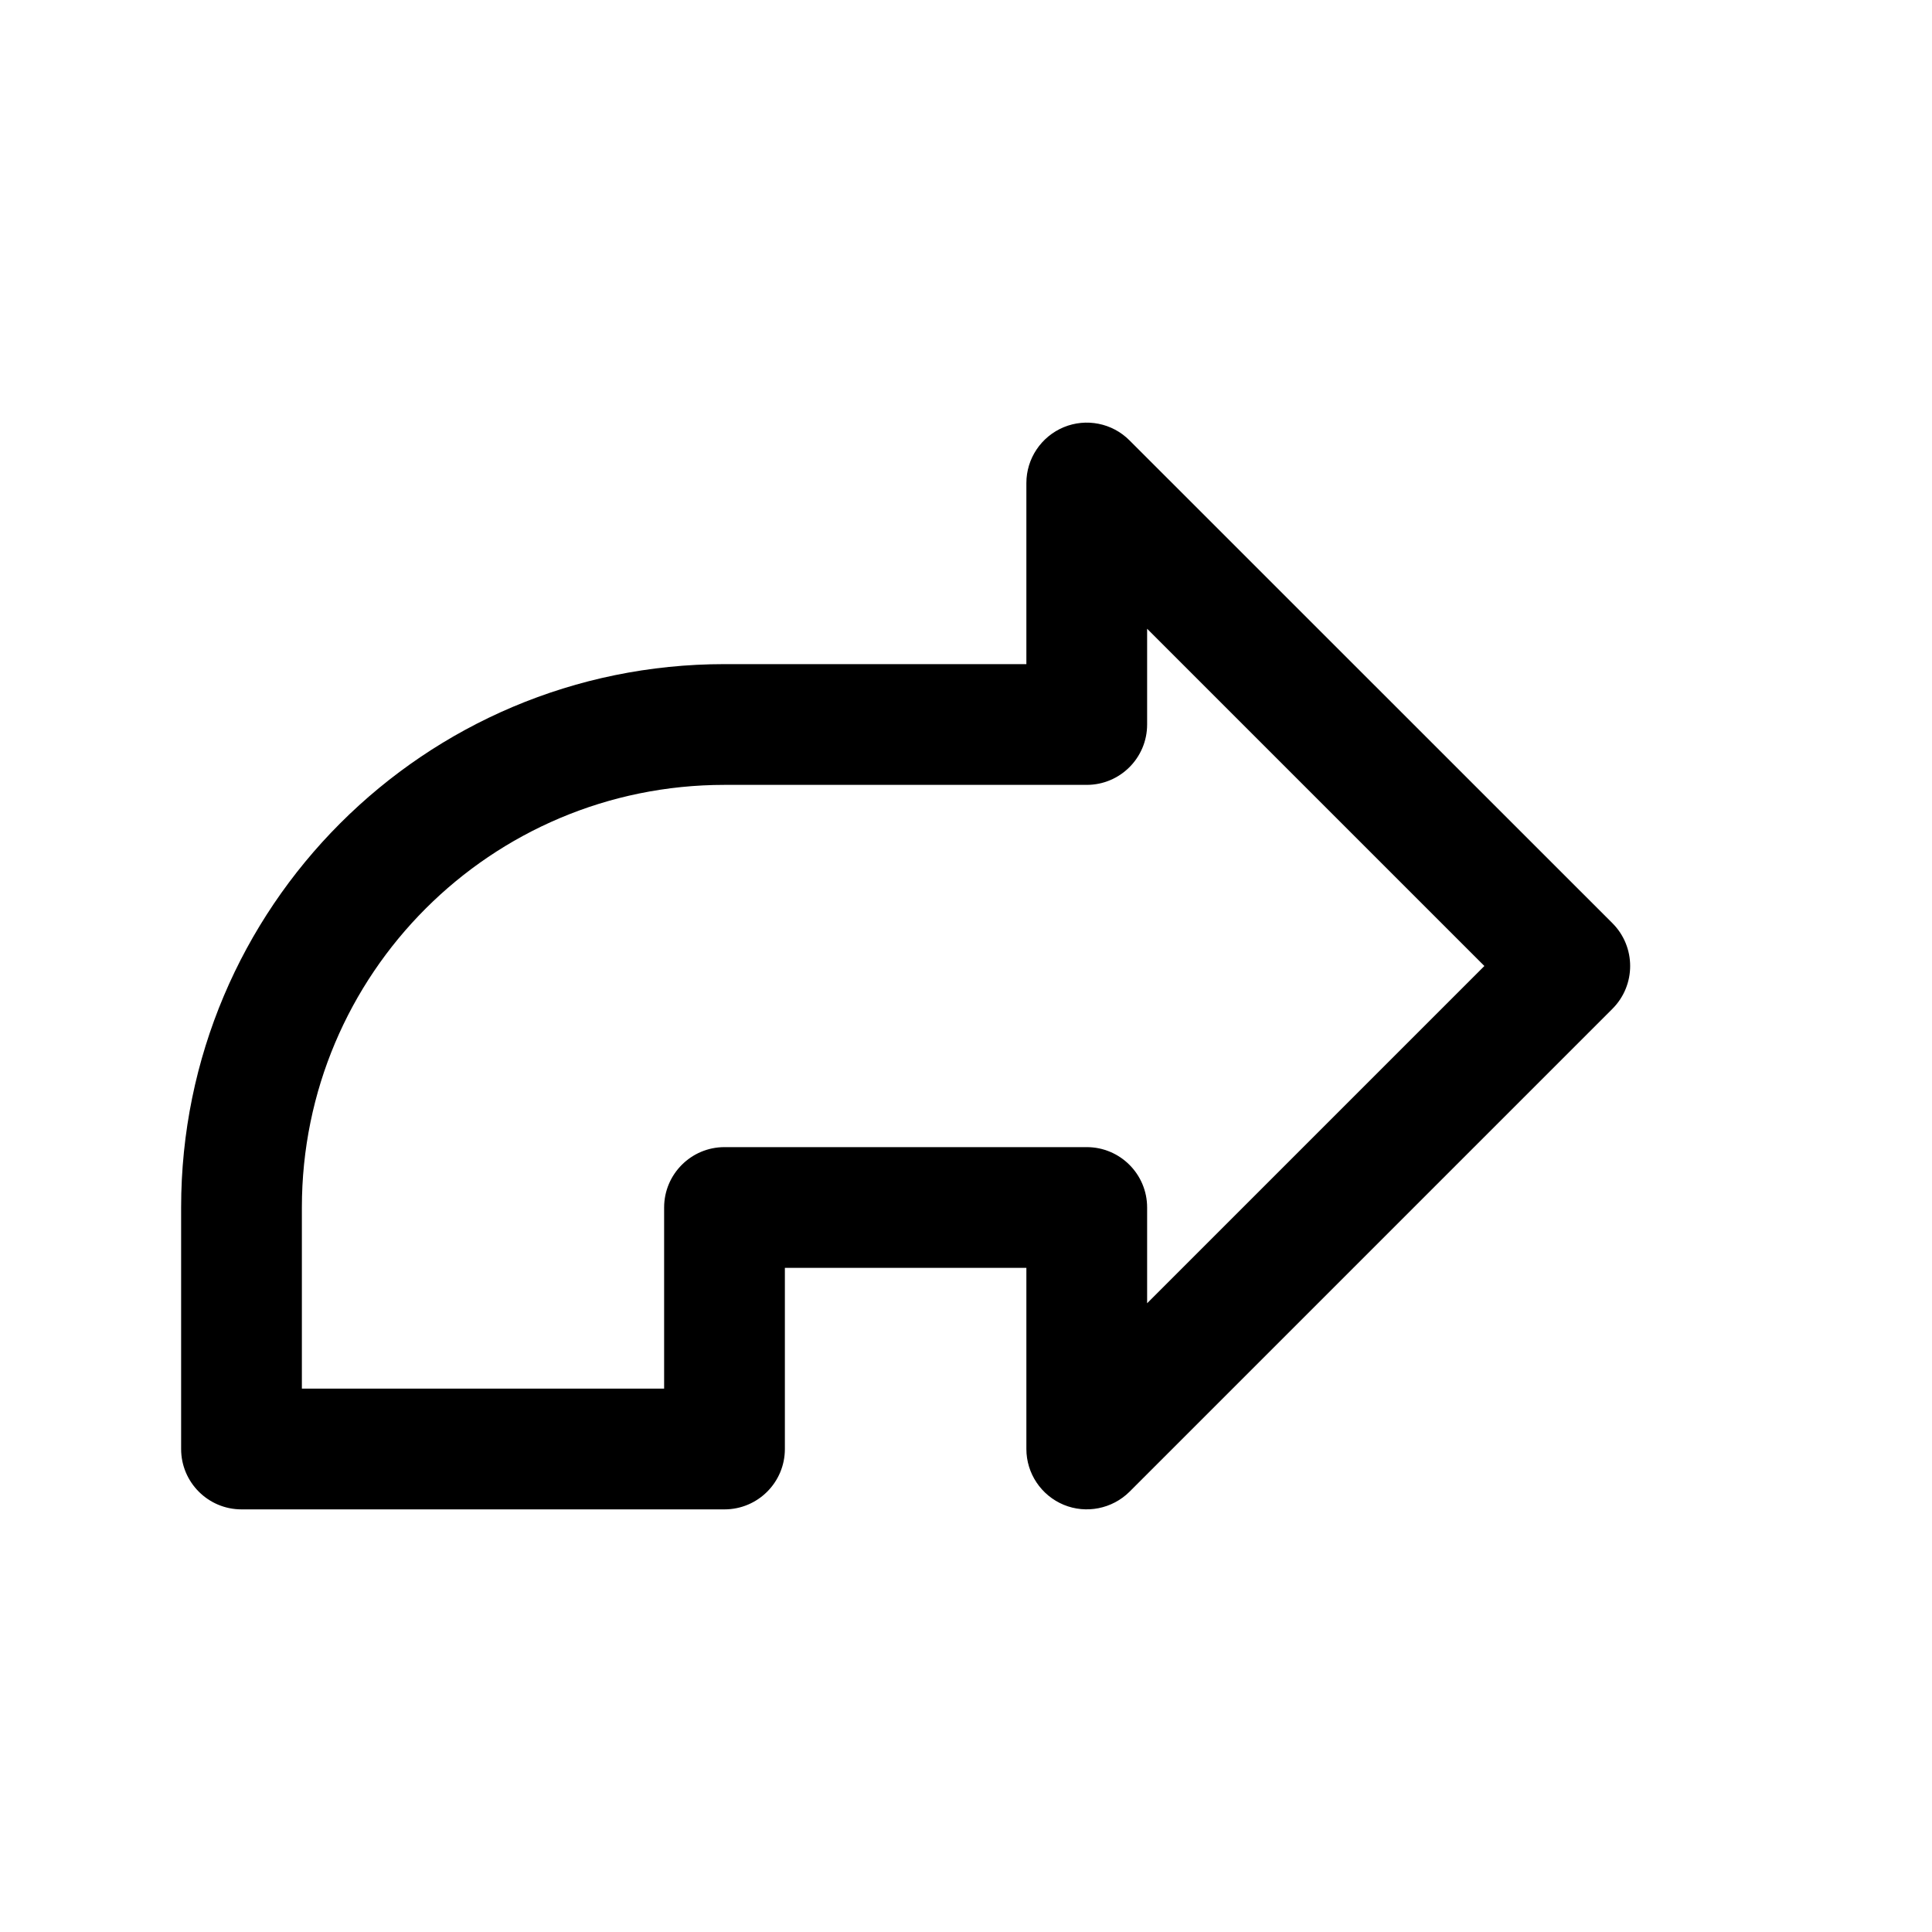
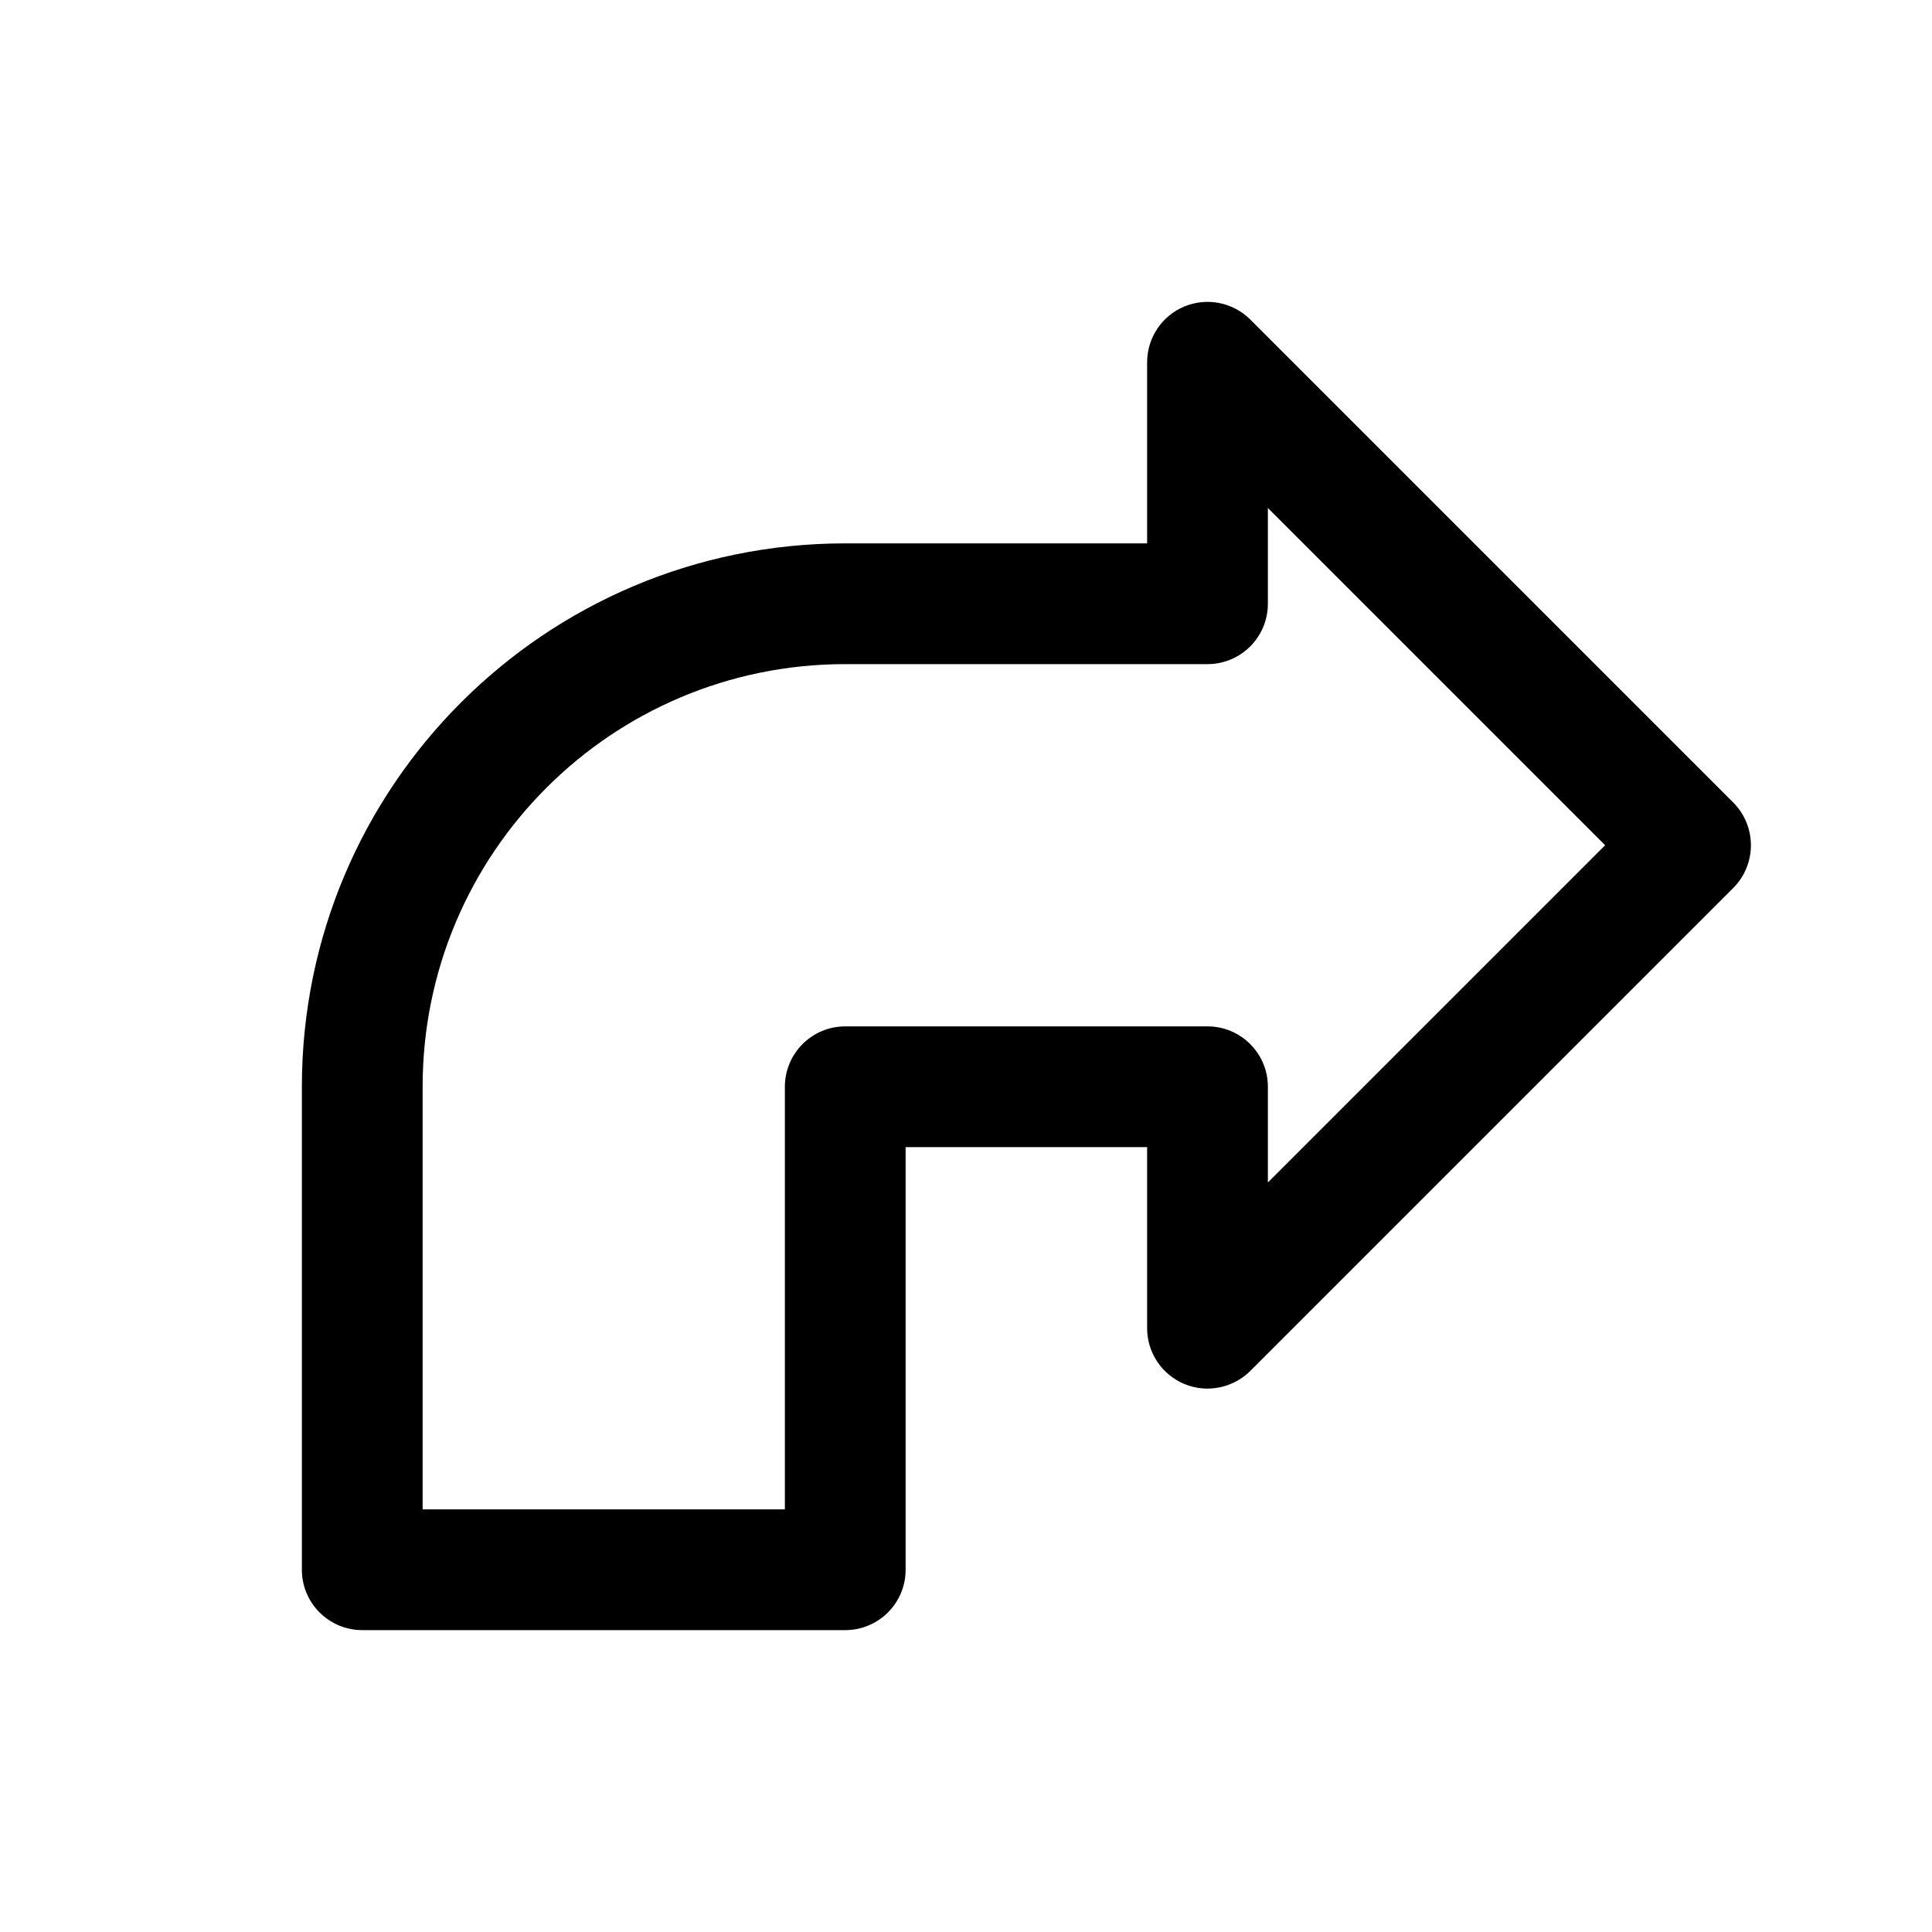
<svg xmlns="http://www.w3.org/2000/svg" width="16" height="16" viewBox="0 0 16 16" fill="none">
-   <path fill-rule="evenodd" clip-rule="evenodd" d="M8.809 3.538C8.995 3.461 9.211 3.503 9.354 3.647L13.354 7.646C13.549 7.842 13.549 8.158 13.354 8.354L9.354 12.354C9.211 12.496 8.995 12.539 8.809 12.462C8.622 12.384 8.5 12.202 8.5 12V10.5H6.5V12C6.5 12.276 6.276 12.5 6 12.5H2C1.724 12.5 1.5 12.276 1.5 12V10C1.5 7.514 3.514 5.5 6 5.5H8.5V4C8.5 3.798 8.622 3.616 8.809 3.538ZM9.5 6C9.5 6.276 9.276 6.5 9 6.5H6C4.066 6.5 2.5 8.066 2.5 10V11.5H5.5V10C5.5 9.724 5.724 9.5 6 9.5H9C9.276 9.5 9.5 9.724 9.5 10V10.793L12.293 8L9.5 5.207V6Z" fill="currentColor" />
+   <path d="M9.809 2.538C9.995 2.461 10.21 2.503 10.354 2.646L14.354 6.646C14.549 6.842 14.549 7.158 14.354 7.354L10.354 11.354C10.21 11.496 9.995 11.539 9.809 11.462C9.622 11.384 9.5 11.202 9.5 11V9.5H7.5V13C7.5 13.276 7.276 13.5 7 13.5H3C2.724 13.5 2.5 13.276 2.5 13V9C2.5 6.514 4.514 4.5 7 4.5H9.5V3C9.5 2.798 9.622 2.615 9.809 2.538ZM3.5 12.5H6.5V9C6.5 8.724 6.724 8.5 7 8.5H10C10.276 8.5 10.5 8.724 10.5 9V9.793L13.293 7L10.5 4.207V5C10.5 5.276 10.276 5.5 10 5.5H7C5.066 5.5 3.5 7.066 3.5 9V12.5Z" fill="black" />
</svg>
